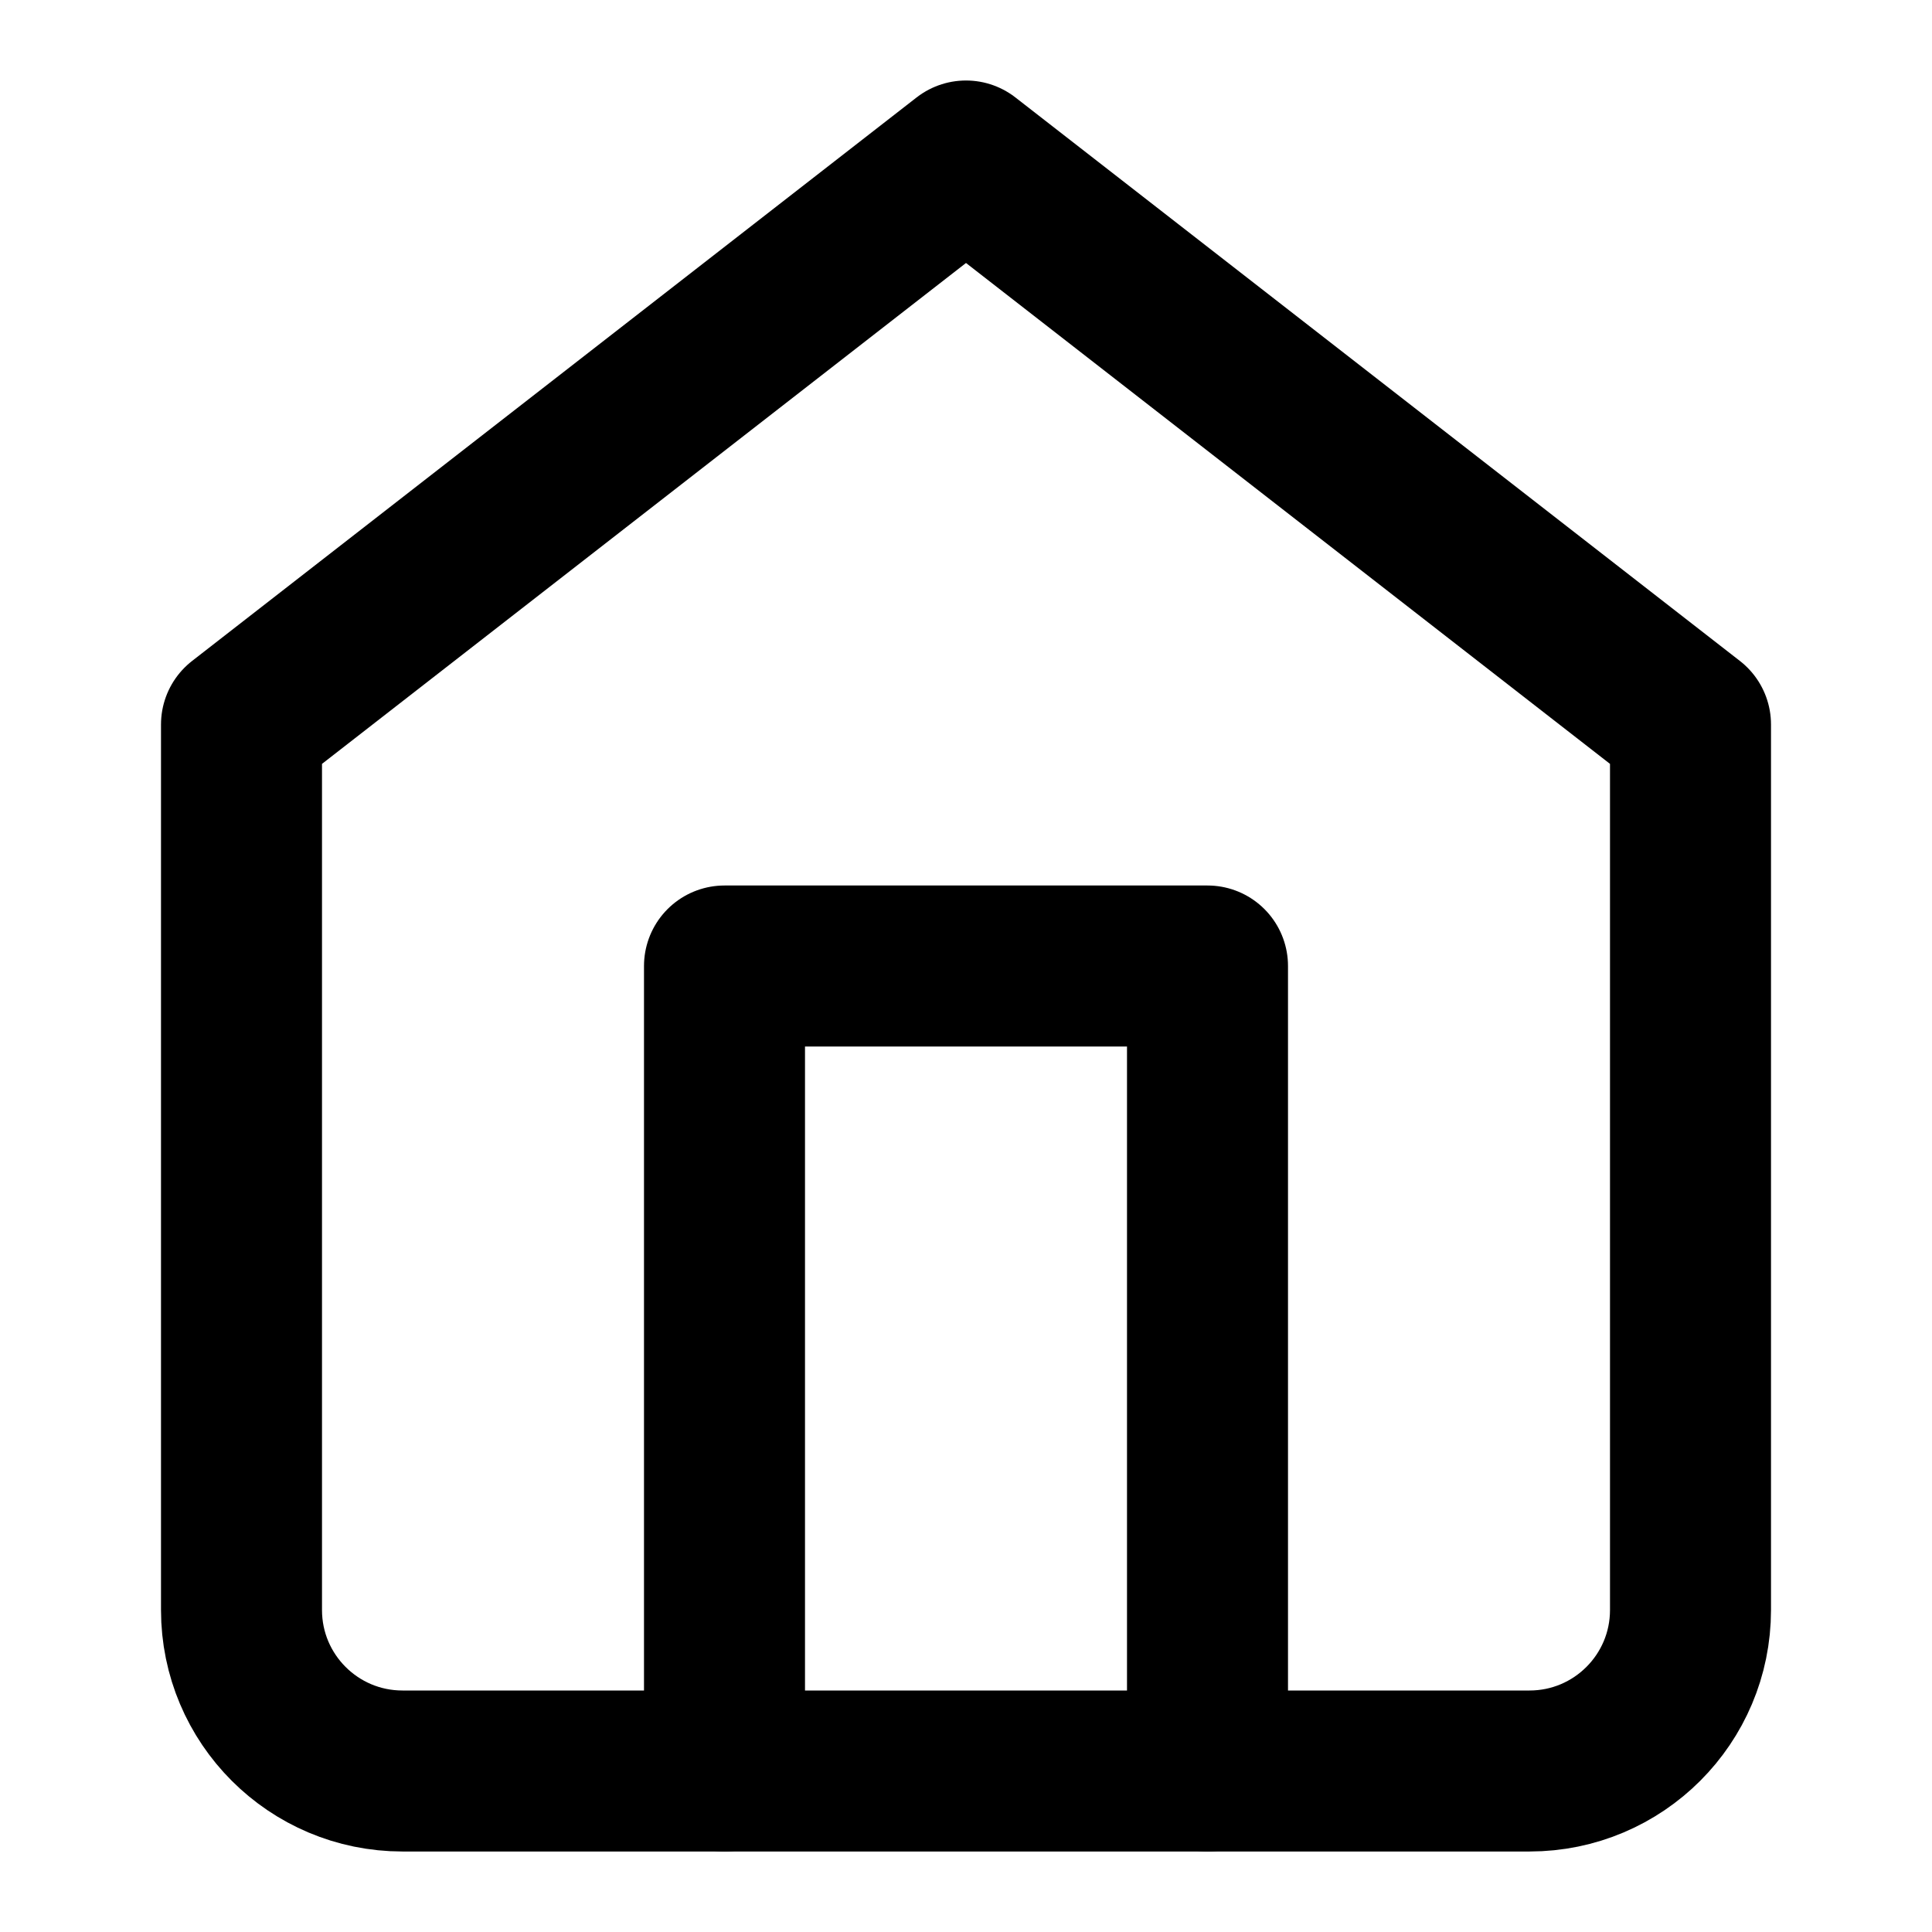
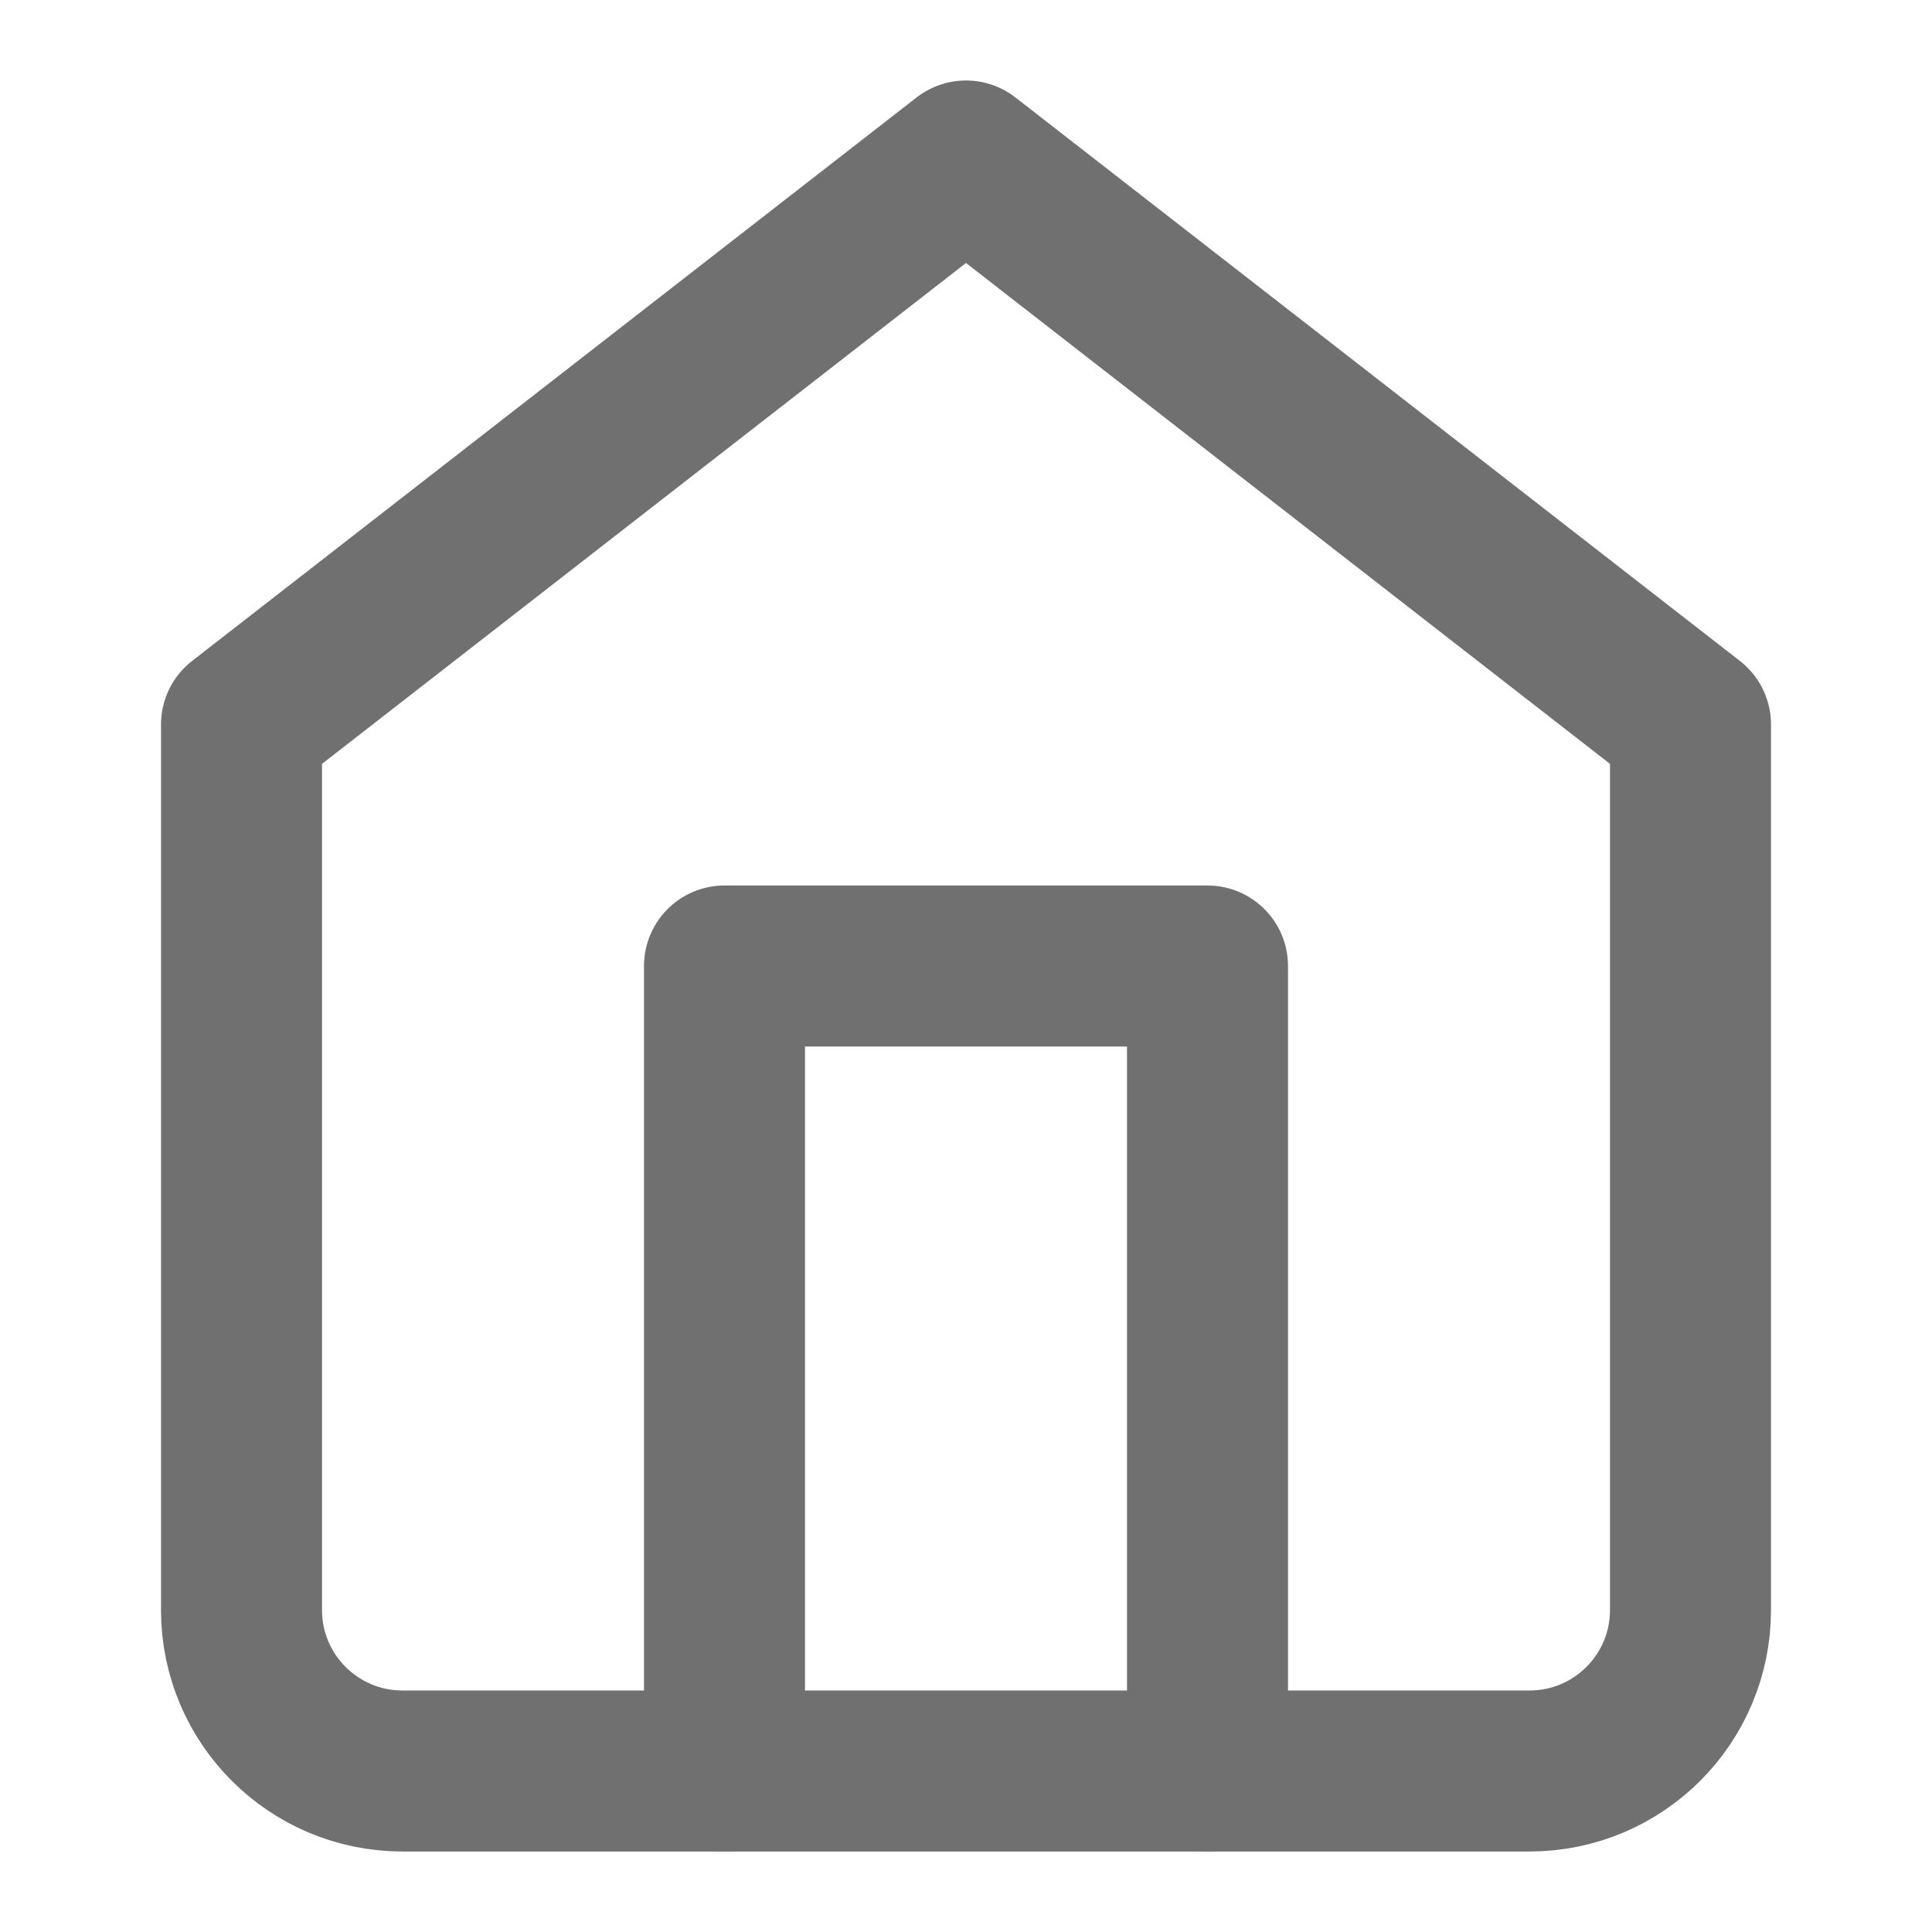
- <svg xmlns="http://www.w3.org/2000/svg" width="24" height="24" viewBox="0 0 24 24" fill="none" stroke="currentColor" stroke-width="2" stroke-linecap="round" stroke-linejoin="round" class="feather feather-home">
+ <svg xmlns="http://www.w3.org/2000/svg" width="24" height="24" viewBox="0 0 24 24" fill="none" stroke="#707070" stroke-width="2" stroke-linecap="round" stroke-linejoin="round" class="feather feather-home">
  <path d="M3 9l9-7 9 7v11a2 2 0 0 1-2 2H5a2 2 0 0 1-2-2z" />
  <polyline points="9 22 9 12 15 12 15 22" />
</svg>
